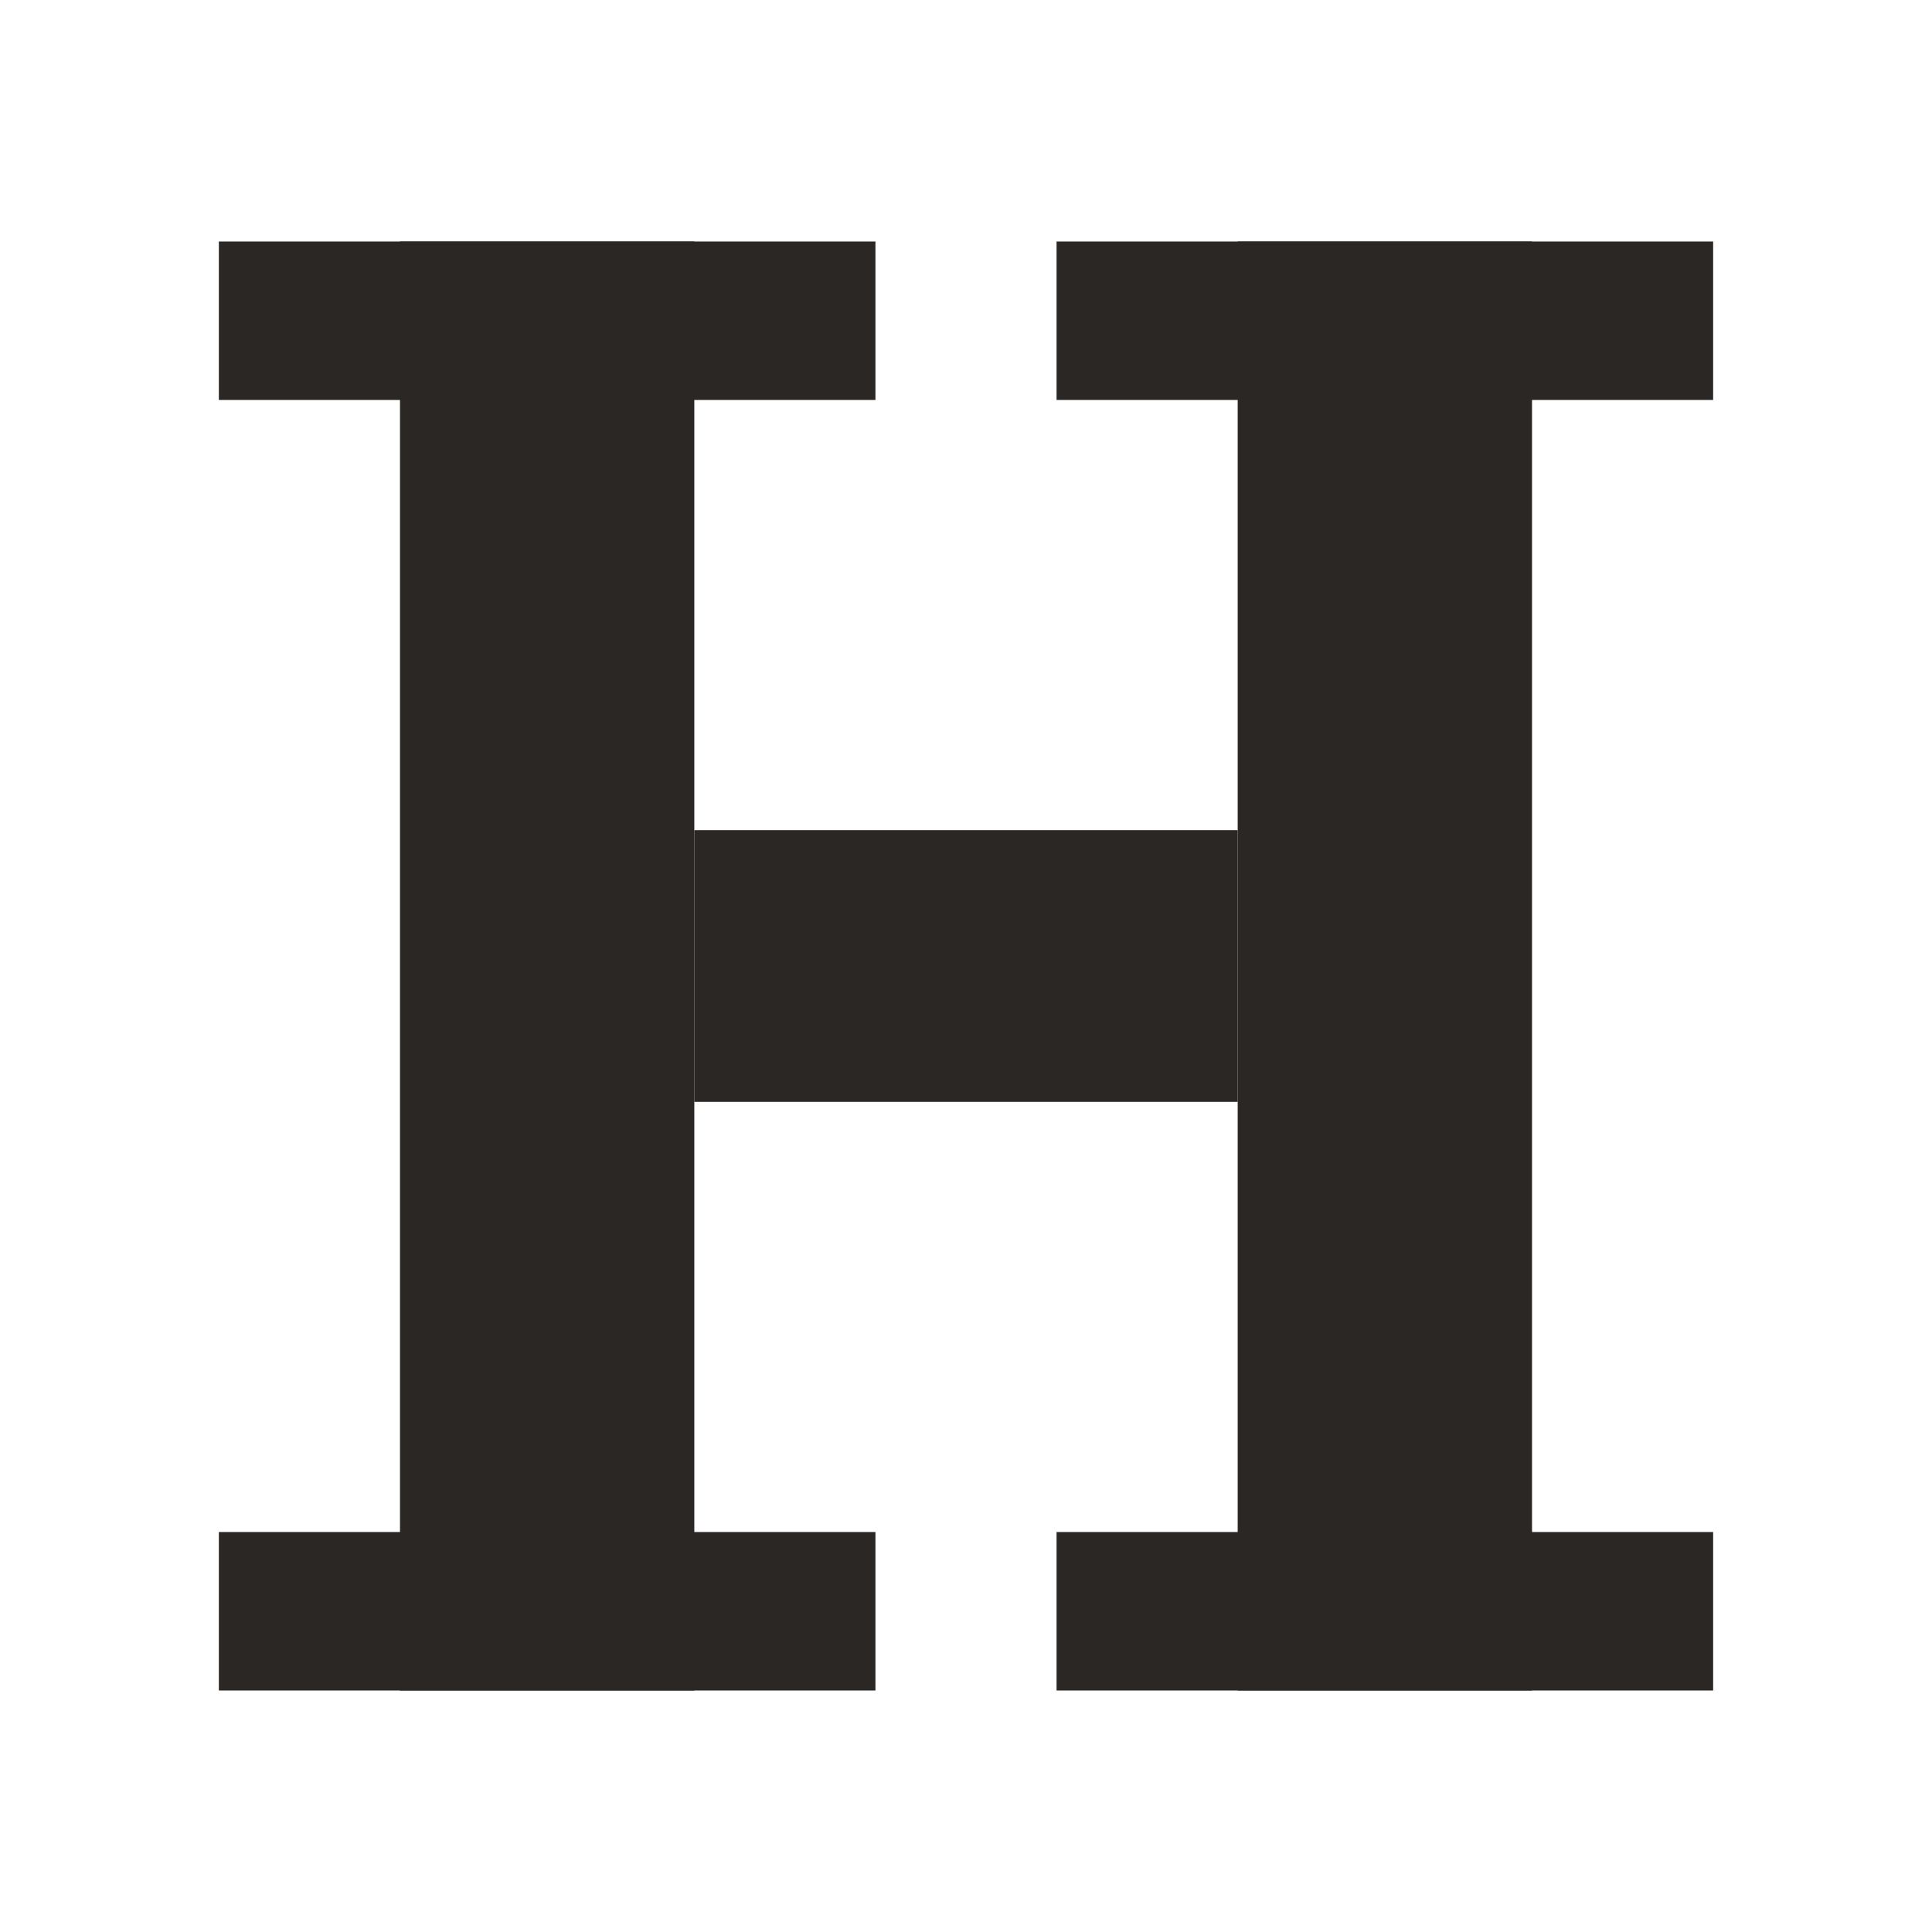
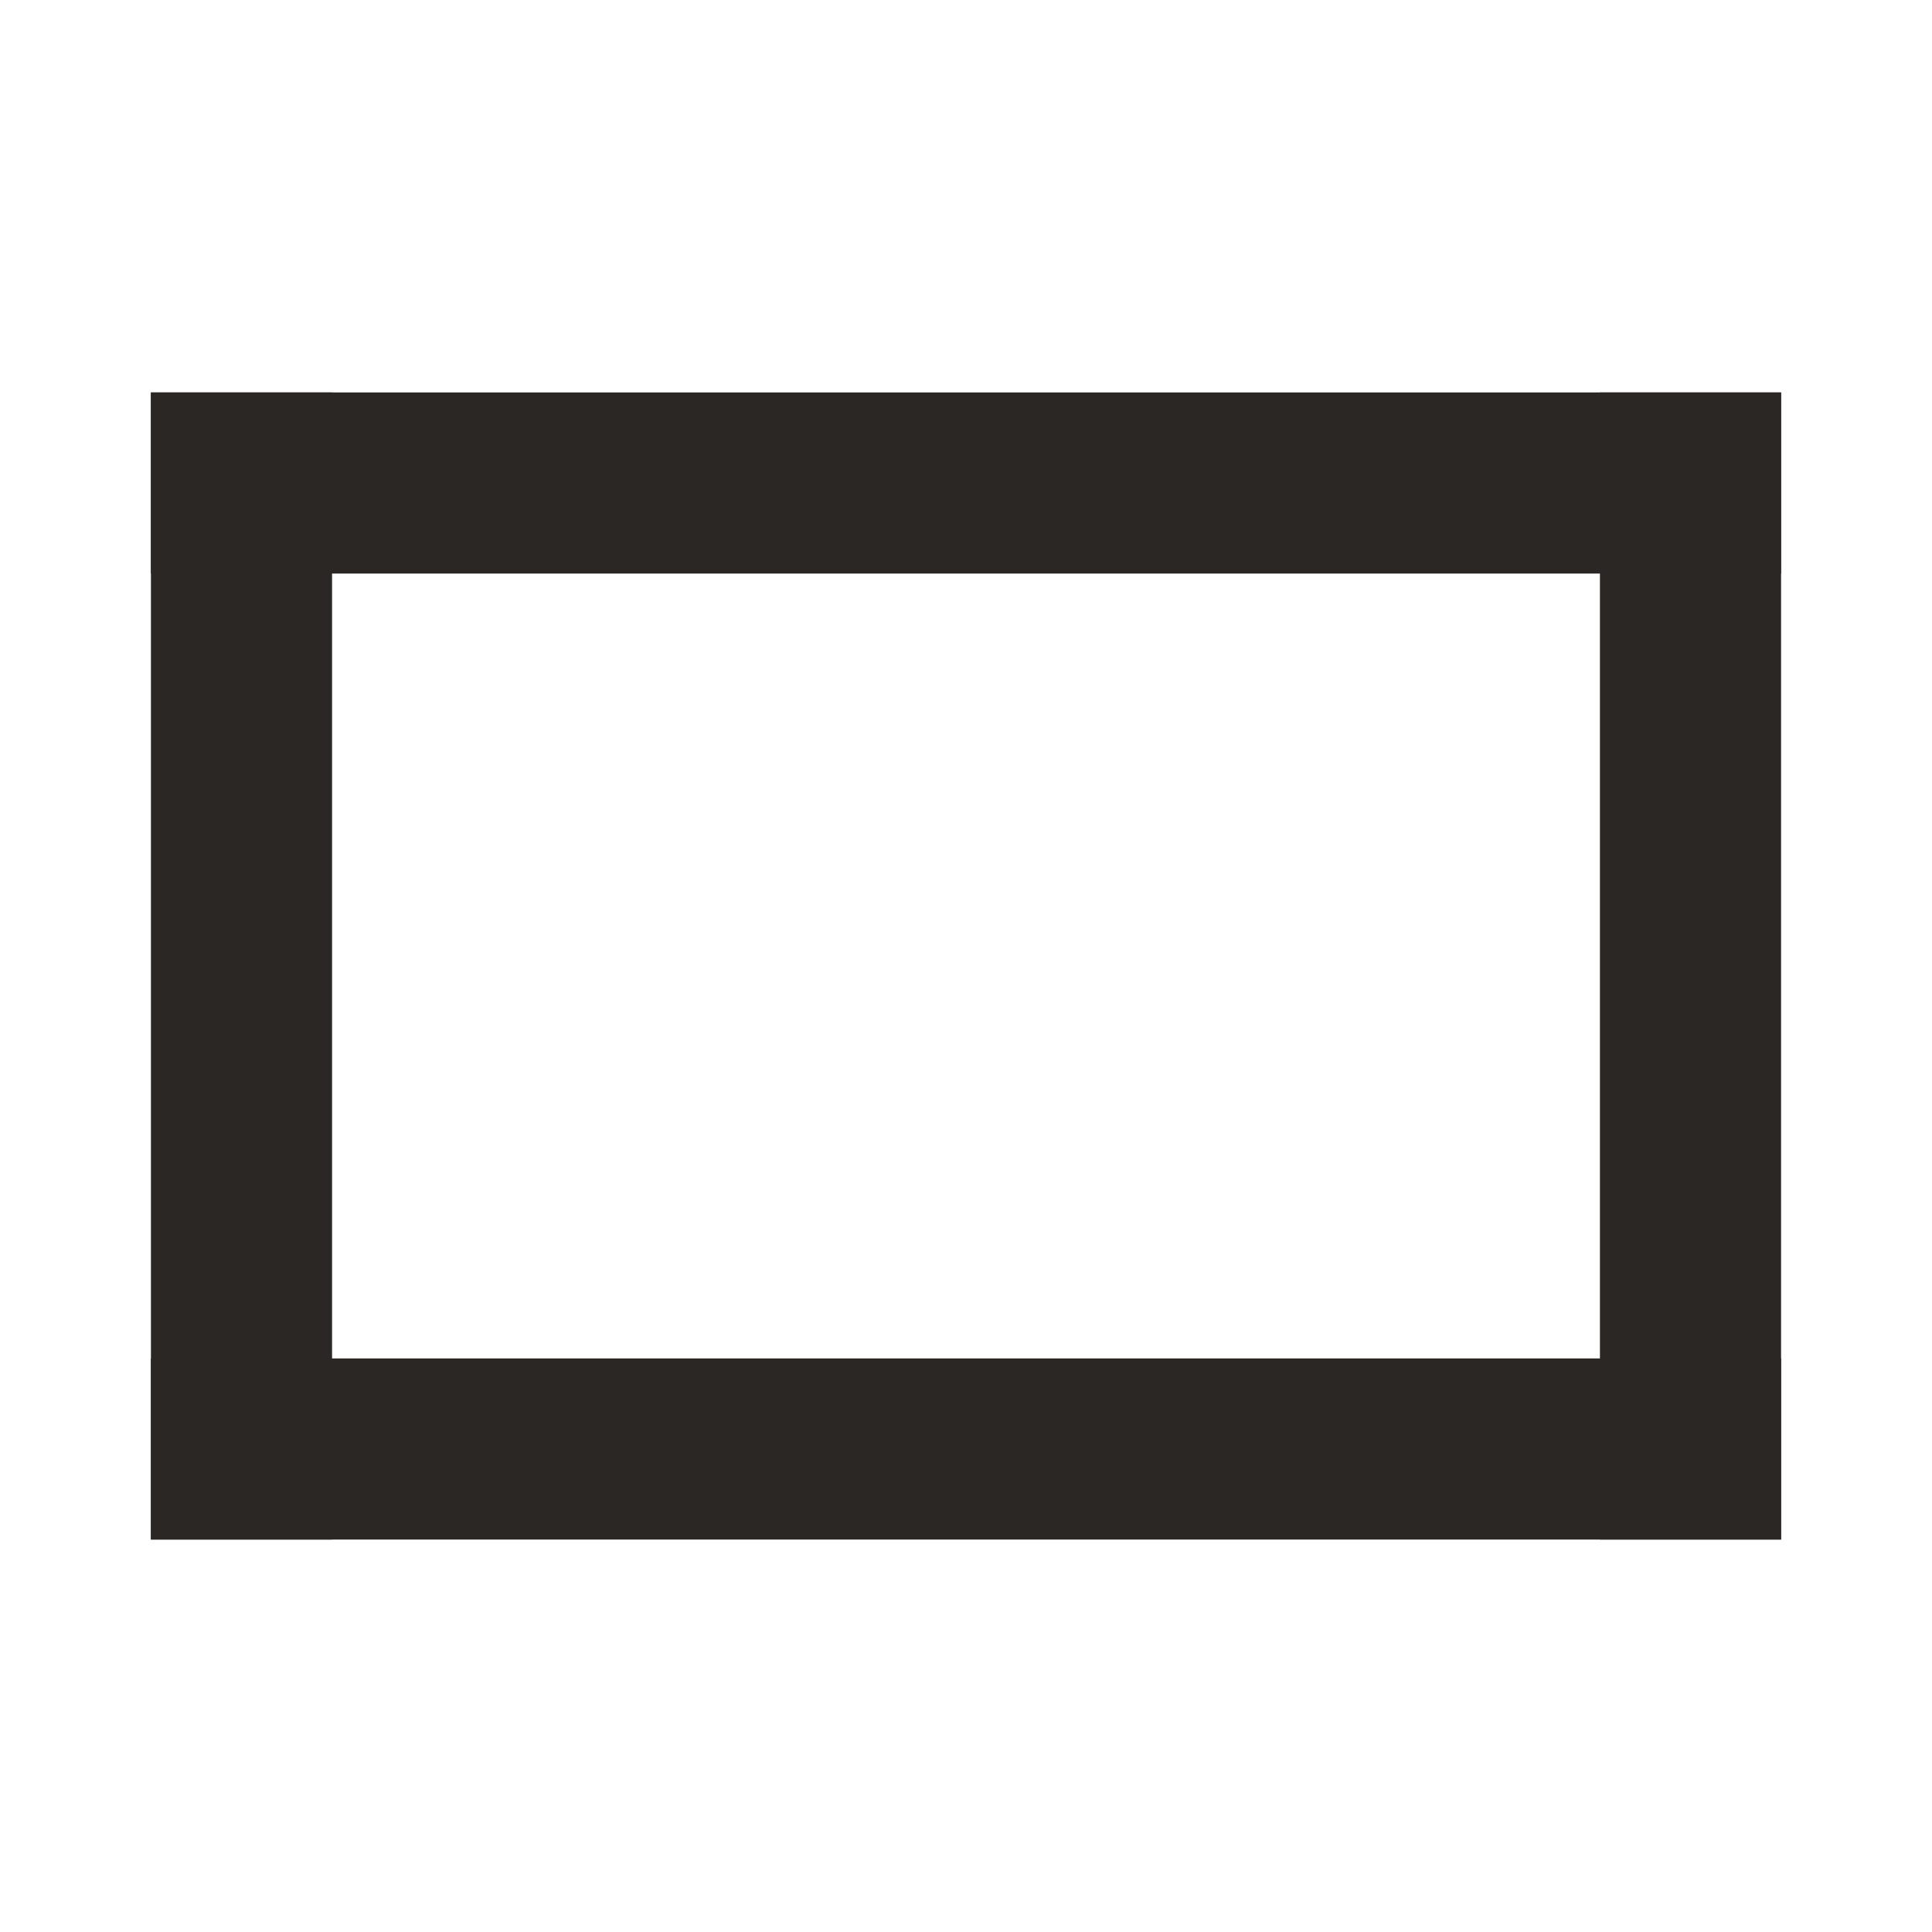
<svg xmlns="http://www.w3.org/2000/svg" viewBox="0 0 128 128">
-   <g class="mark" transform="translate(64 64) scale(1.5) translate(-64 -64)">
-     <rect x="39" y="32" width="13" height="64" />
-     <rect x="76" y="32" width="13" height="64" />
-     <rect x="52" y="58" width="24" height="12" />
-     <rect x="31" y="32" width="29" height="7" />
-     <rect x="68" y="32" width="29" height="7" />
-     <rect x="31" y="89" width="29" height="7" />
-     <rect x="68" y="89" width="29" height="7" />
+   <g class="mark">
+     <rect x="10" y="26" width="108" height="12" />
+     <rect x="10" y="90" width="108" height="12" />
+     <rect x="10" y="26" width="12" height="76" />
+     <rect x="106" y="26" width="12" height="76" />
  </g>
  <style>
    .mark rect { fill: #2a2724; }
    @media (prefers-color-scheme: dark) {
      .mark rect { fill: #fbfaf6; }
    }
  </style>
</svg>
